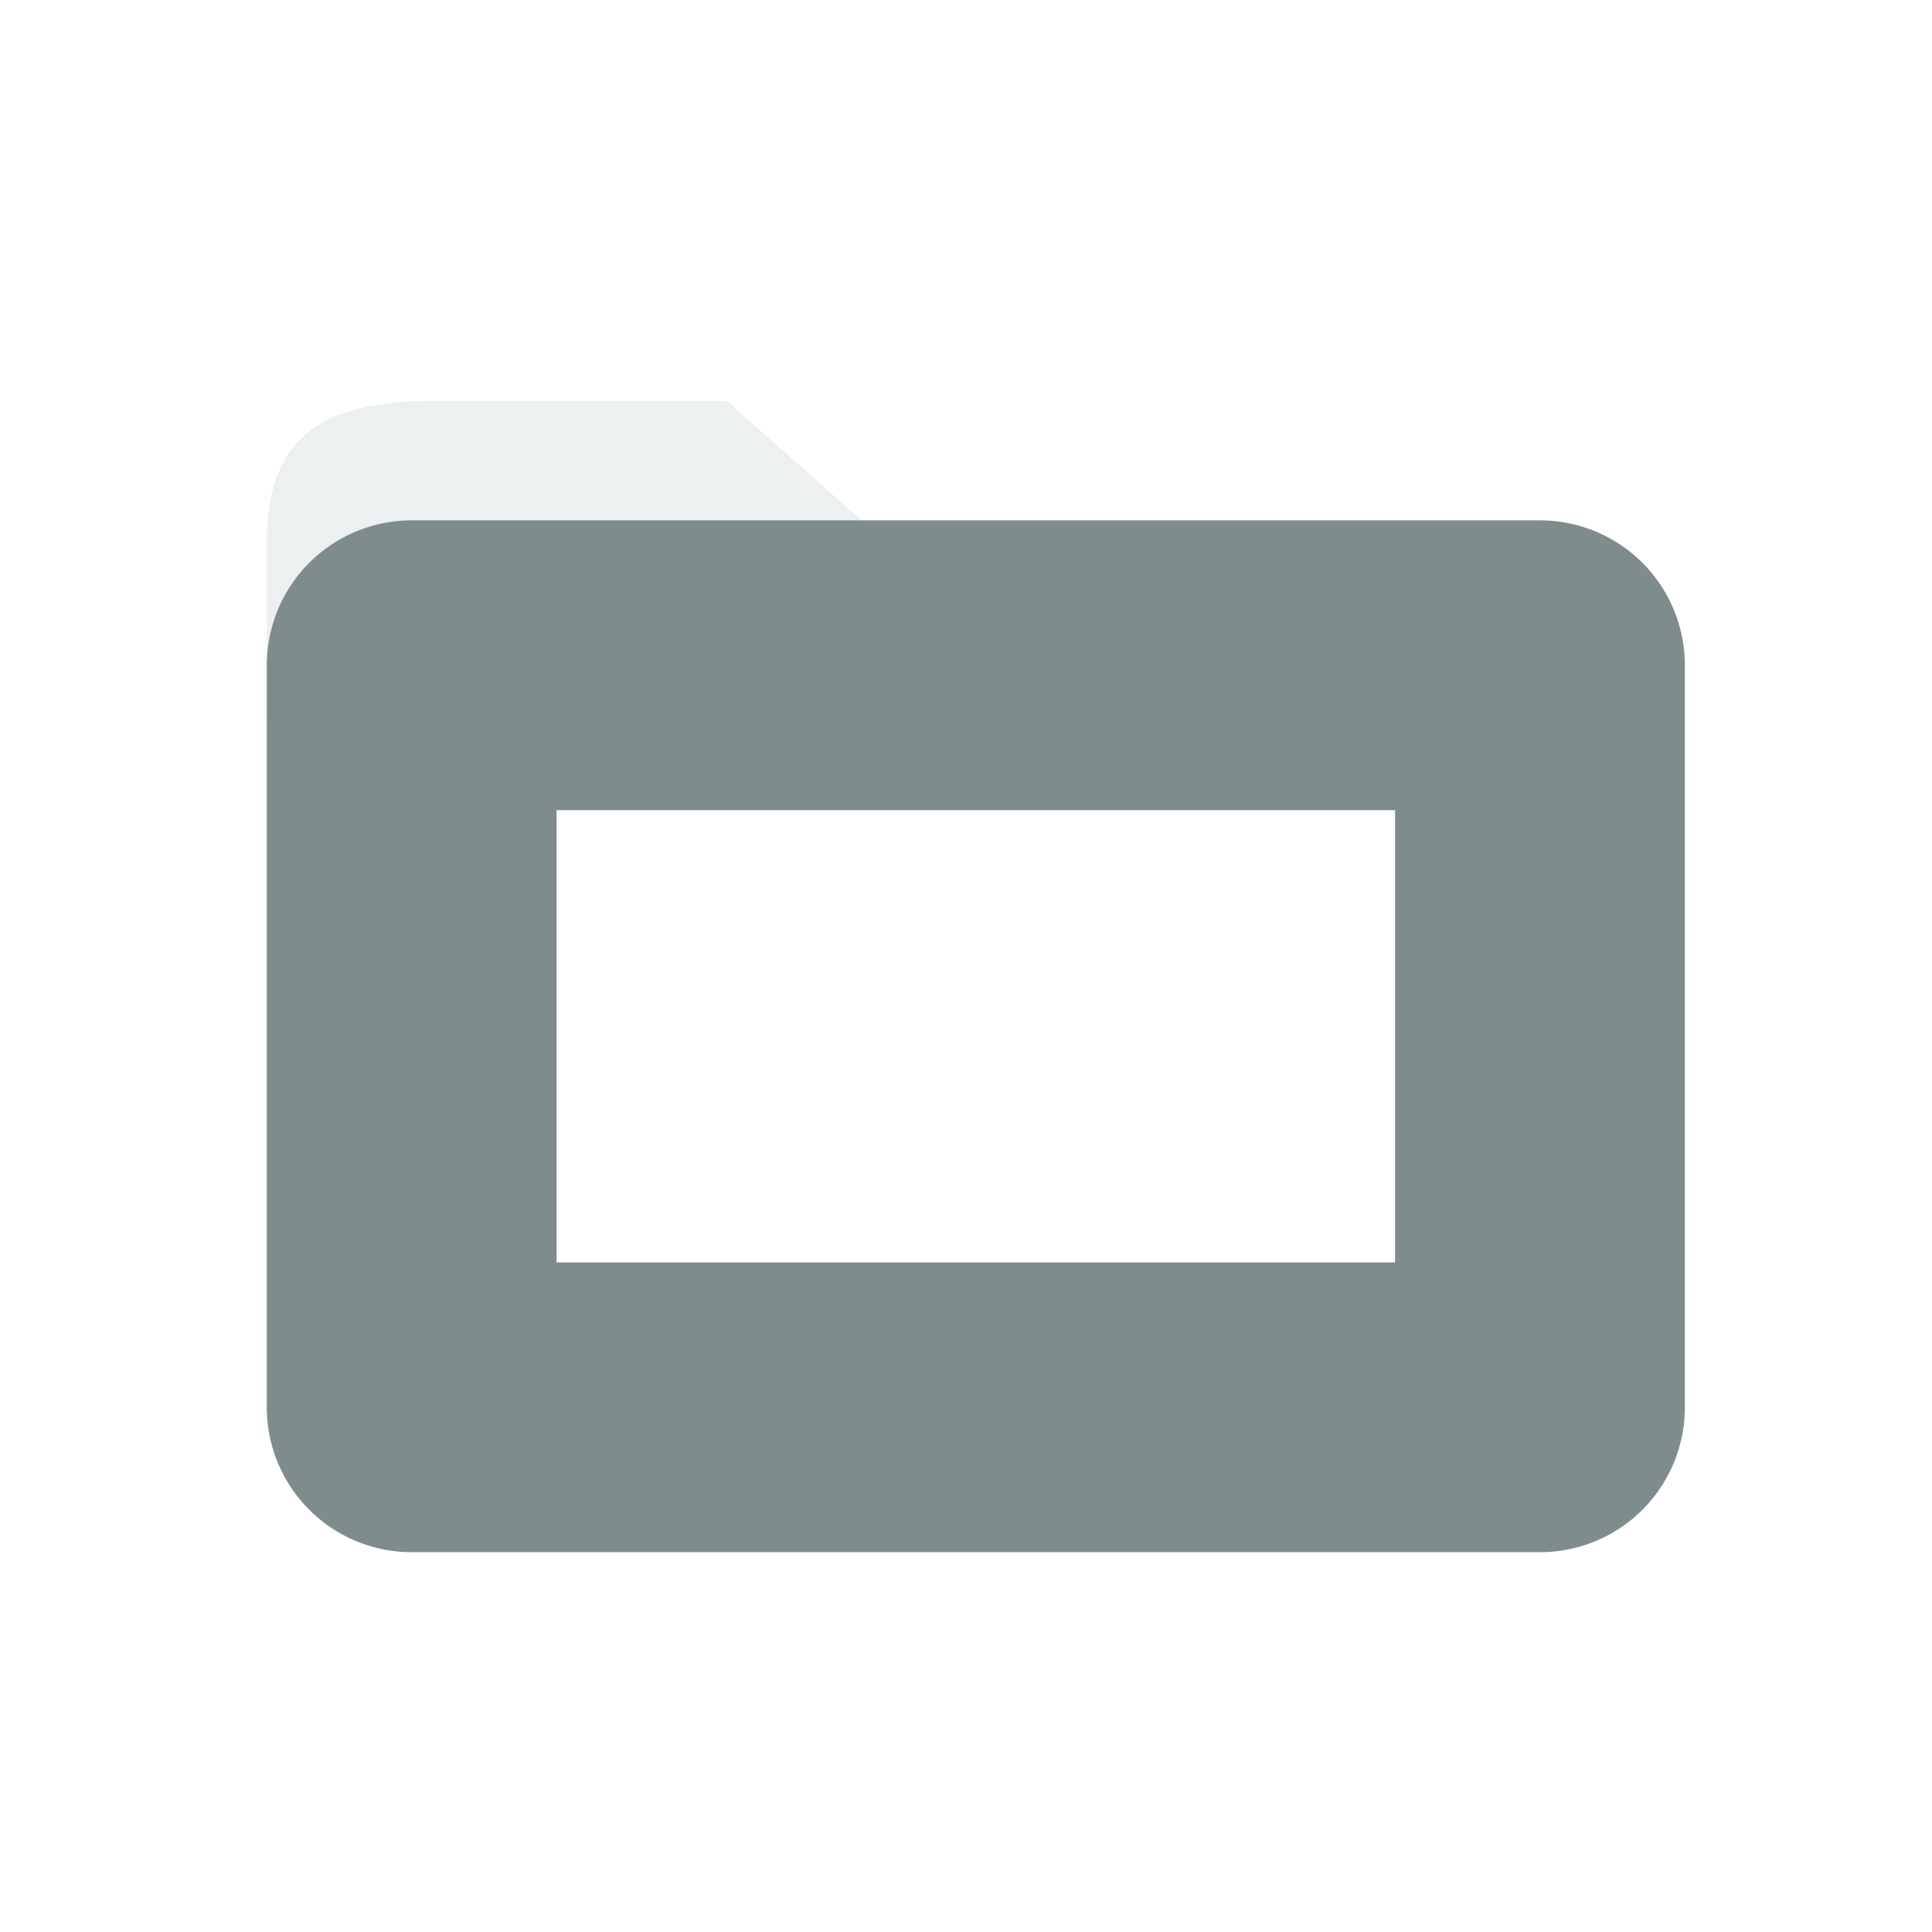
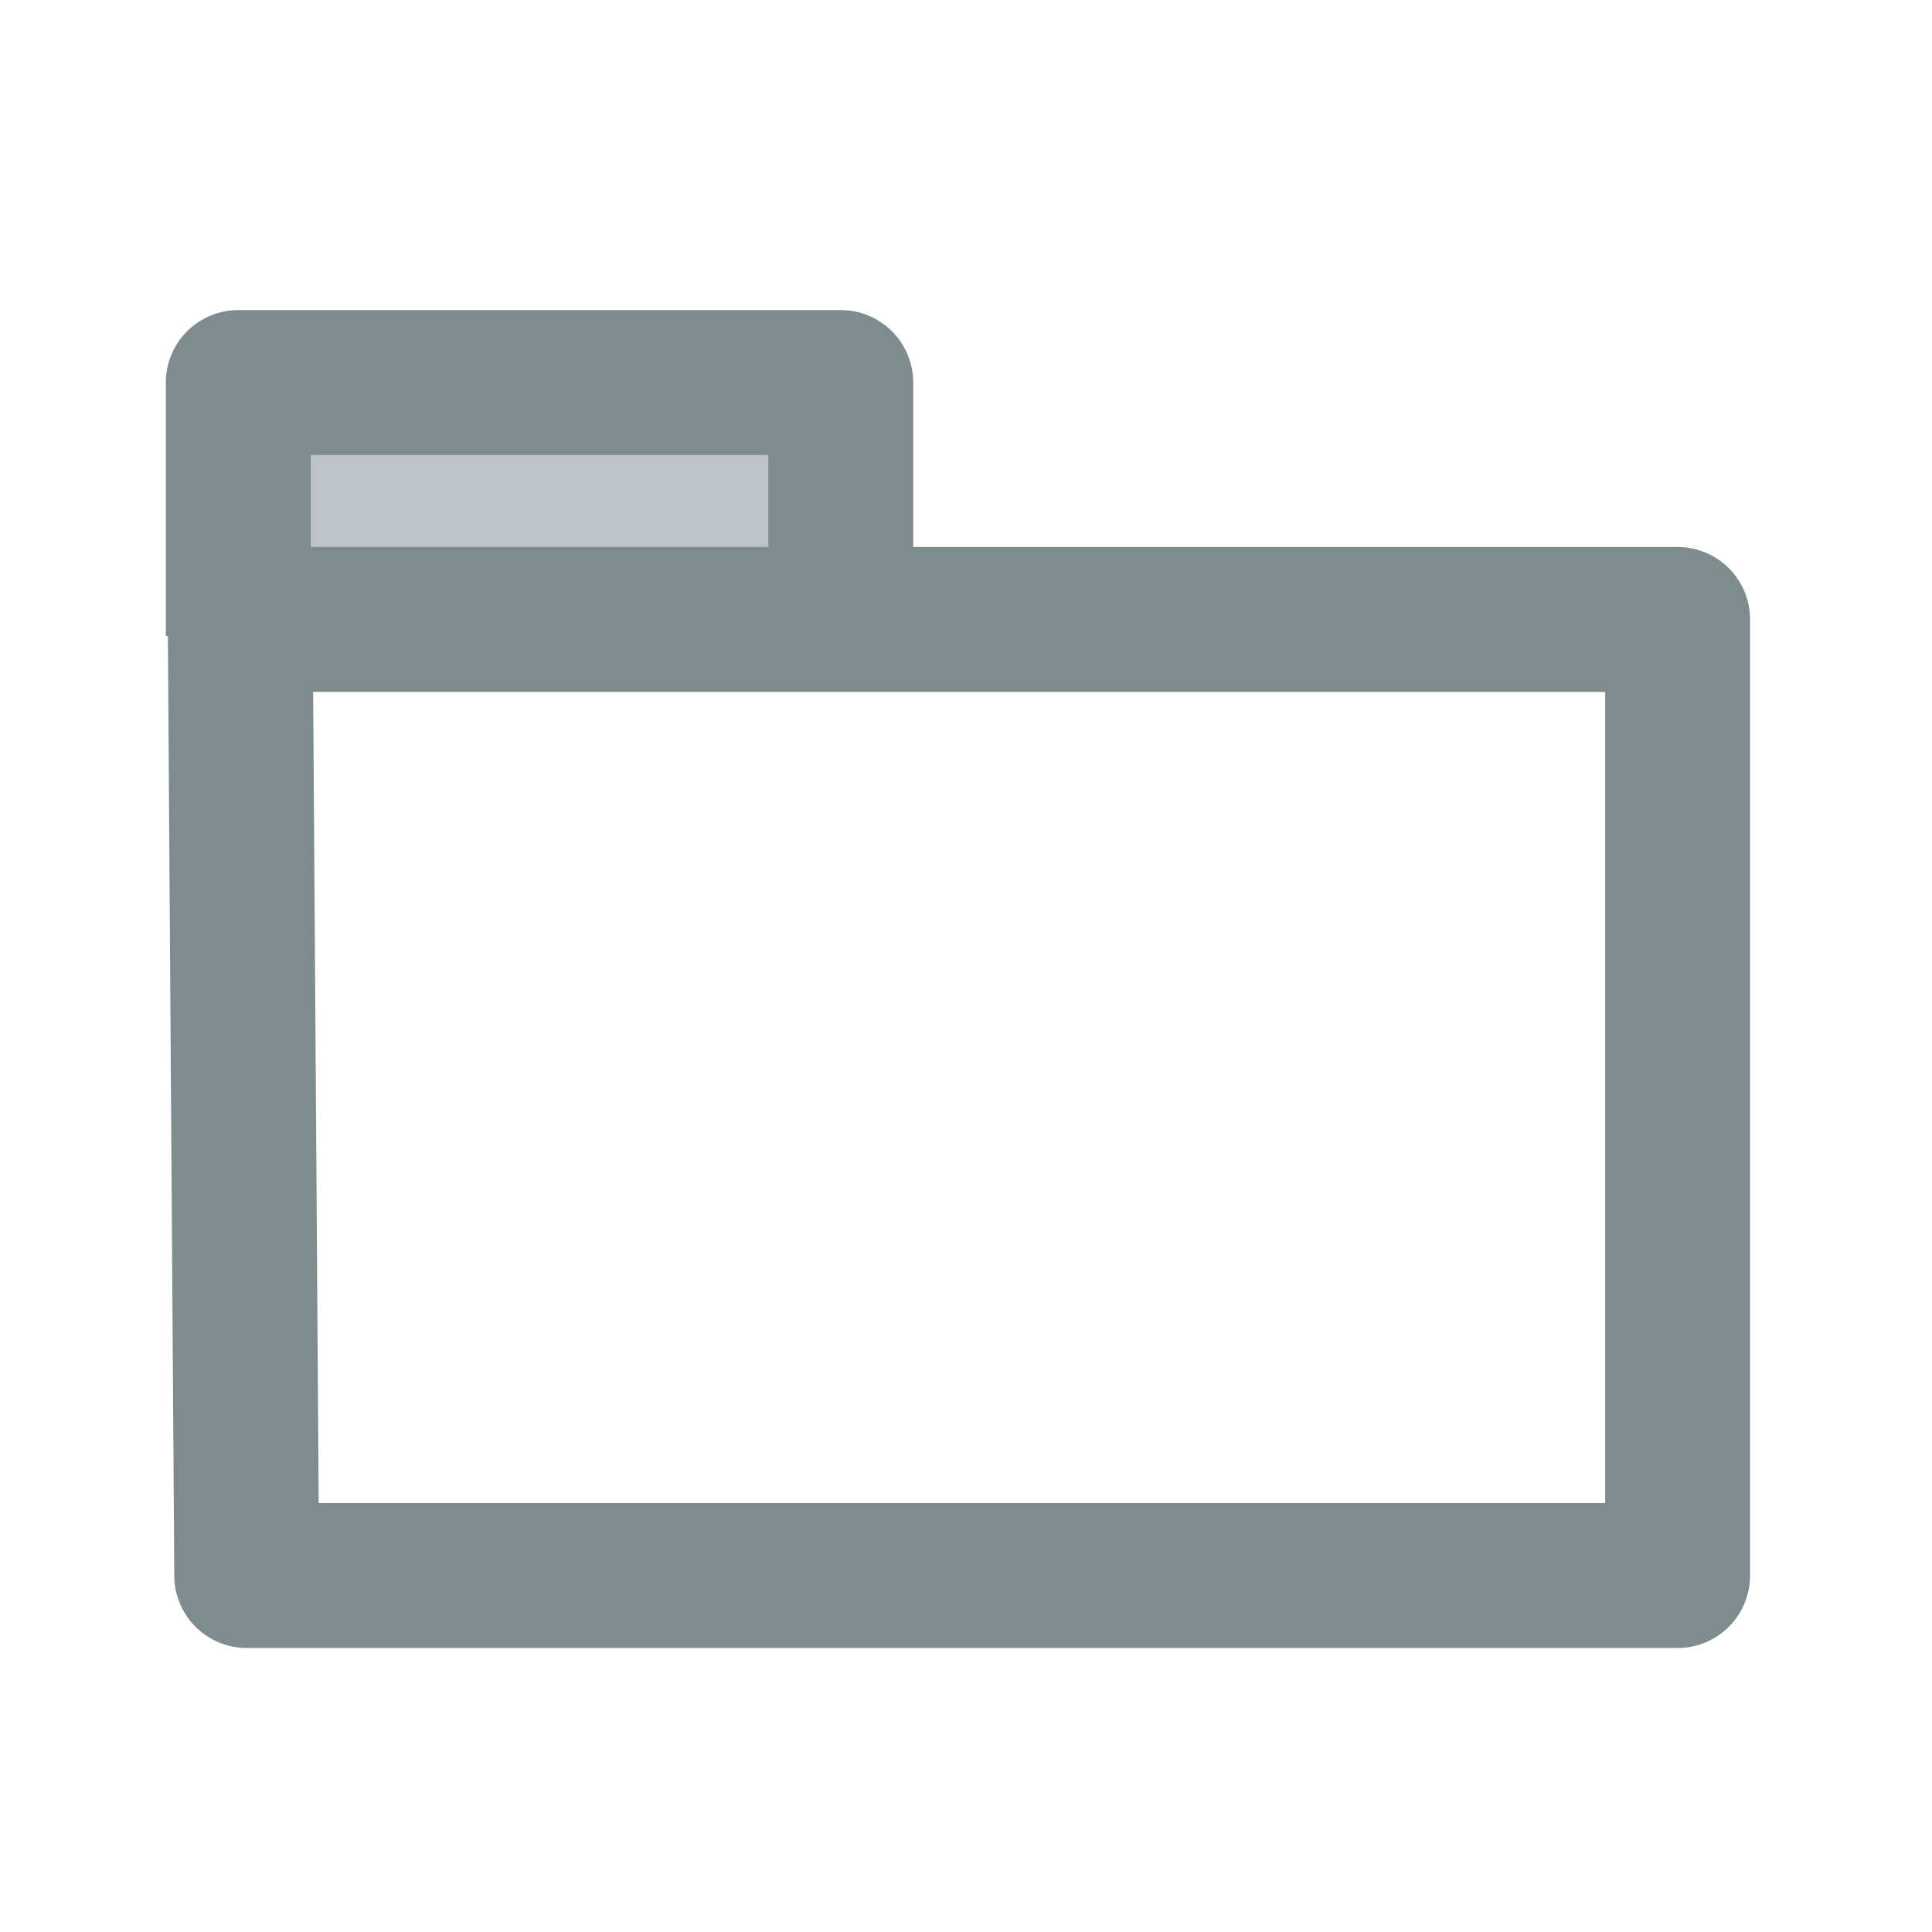
<svg xmlns="http://www.w3.org/2000/svg" width="24" height="24" viewBox="0 0 24 24" id="svg2" version="1.1">
  <defs id="defs4">
-     </defs>
+     <pattern y="0" x="0" height="6" width="6" patternUnits="userSpaceOnUse" id="EMFhbasepattern" />
+     <pattern y="0" x="0" height="6" width="6" patternUnits="userSpaceOnUse" id="EMFhbasepattern-6" />
+     <pattern y="0" x="0" height="6" width="6" patternUnits="userSpaceOnUse" id="EMFhbasepattern-1" />
+     <pattern y="0" x="0" height="6" width="6" patternUnits="userSpaceOnUse" id="EMFhbasepattern-7" />
+   </defs>
  <g id="layer1" transform="translate(0,-1028.362)">
-     <path style="fill:#ecf0f1;fill-opacity:1;fill-rule:evenodd;stroke:none;stroke-width:1px;stroke-linecap:butt;stroke-linejoin:miter;stroke-opacity:1" d="m 3.315,1037.32 0,-2.21 c 0,-1.254 0.608,-1.735 1.941,-1.768 l 3.772,0 c 0.956,0.847 1.912,1.693 2.868,2.54 z" id="path4165-9" />
-     <path style="fill:none;fill-opacity:1;fill-rule:evenodd;stroke:#7f8c8d;stroke-width:3.6;stroke-linecap:butt;stroke-linejoin:round;stroke-miterlimit:4;stroke-dasharray:none;stroke-opacity:1" d="m 5.114,1036.626 0,9.218 14.016,0 0,-9.218 z" id="path4159-4" />
+     <path style="fill:#bdc3c7;fill-opacity:1;fill-rule:evenodd;stroke:#7f8c8d;stroke-width:1.8;stroke-linecap:butt;stroke-linejoin:round;stroke-miterlimit:4;stroke-dasharray:none;stroke-opacity:1" d="m 2.96,1036.265 0,-3.151 7.484,0 0,2.99" id="path4225" />
+     <path style="fill:none;fill-rule:evenodd;stroke:#7f8c8d;stroke-width:1.8;stroke-linecap:round;stroke-linejoin:round;stroke-miterlimit:4;stroke-dasharray:none;stroke-opacity:1" d="m 3.065,1047.934 17.775,0 0,-11.877 -17.856,0 z" id="path4223" />
  </g>
</svg>
